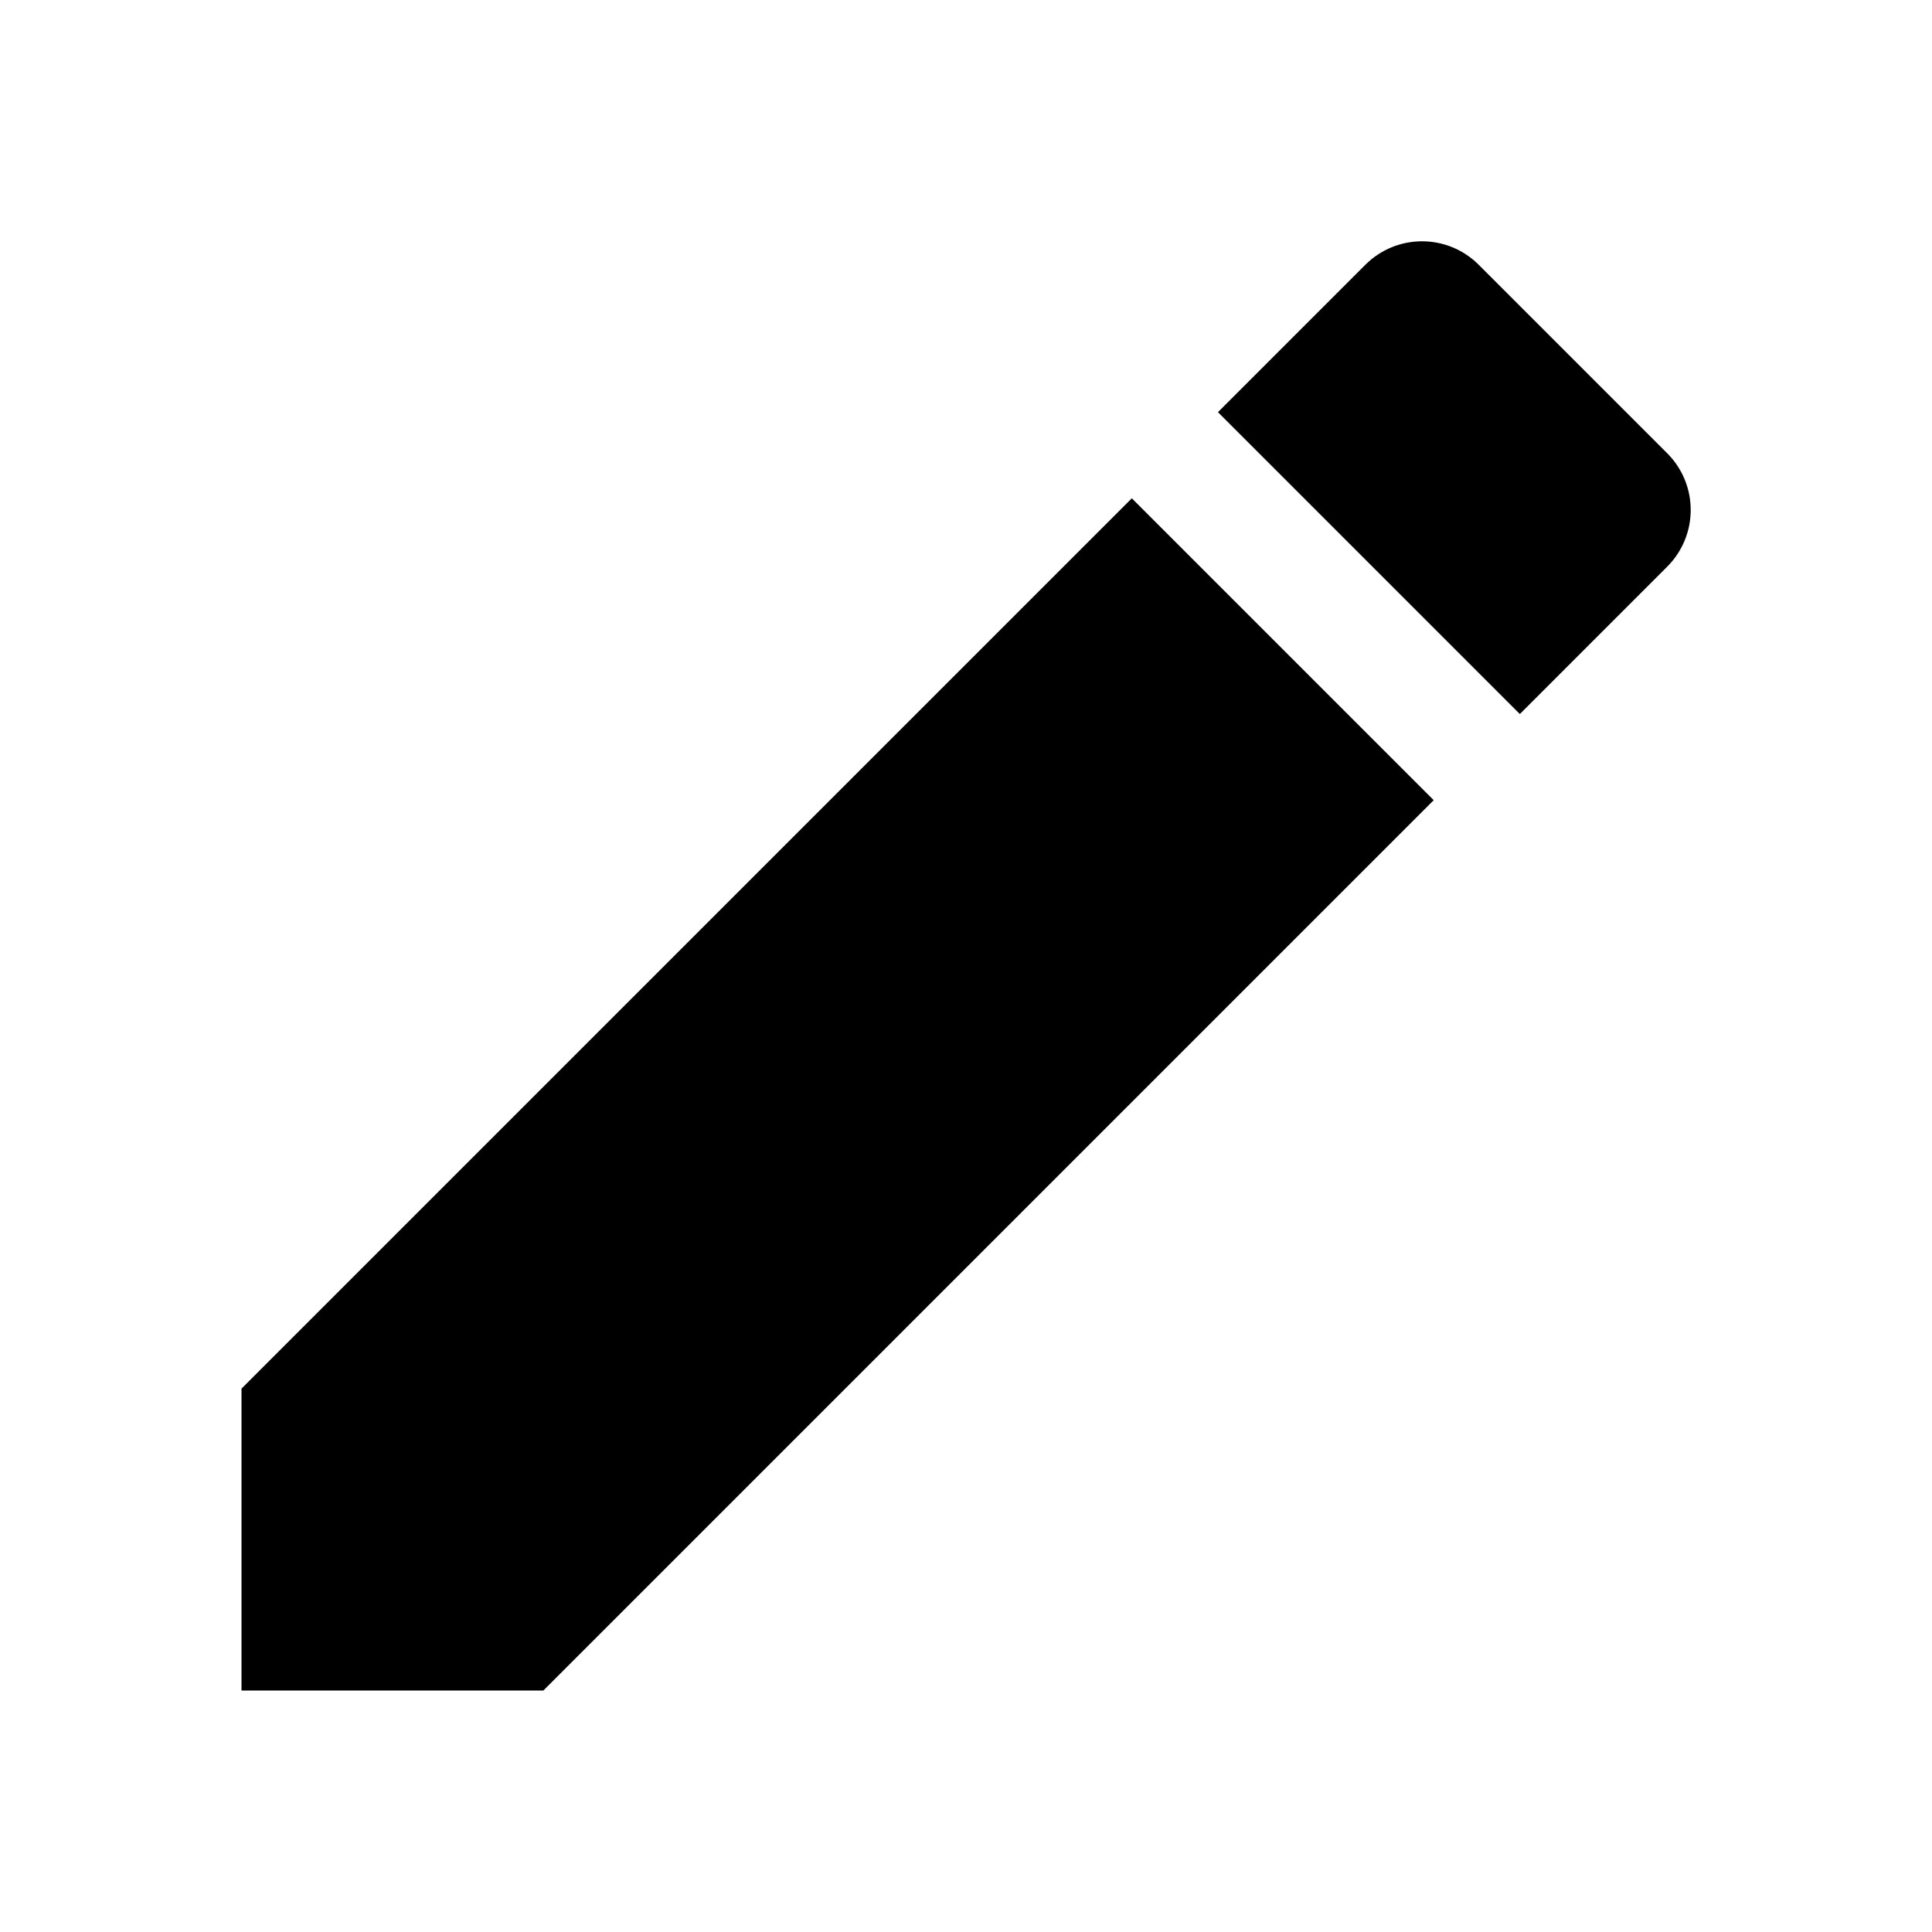
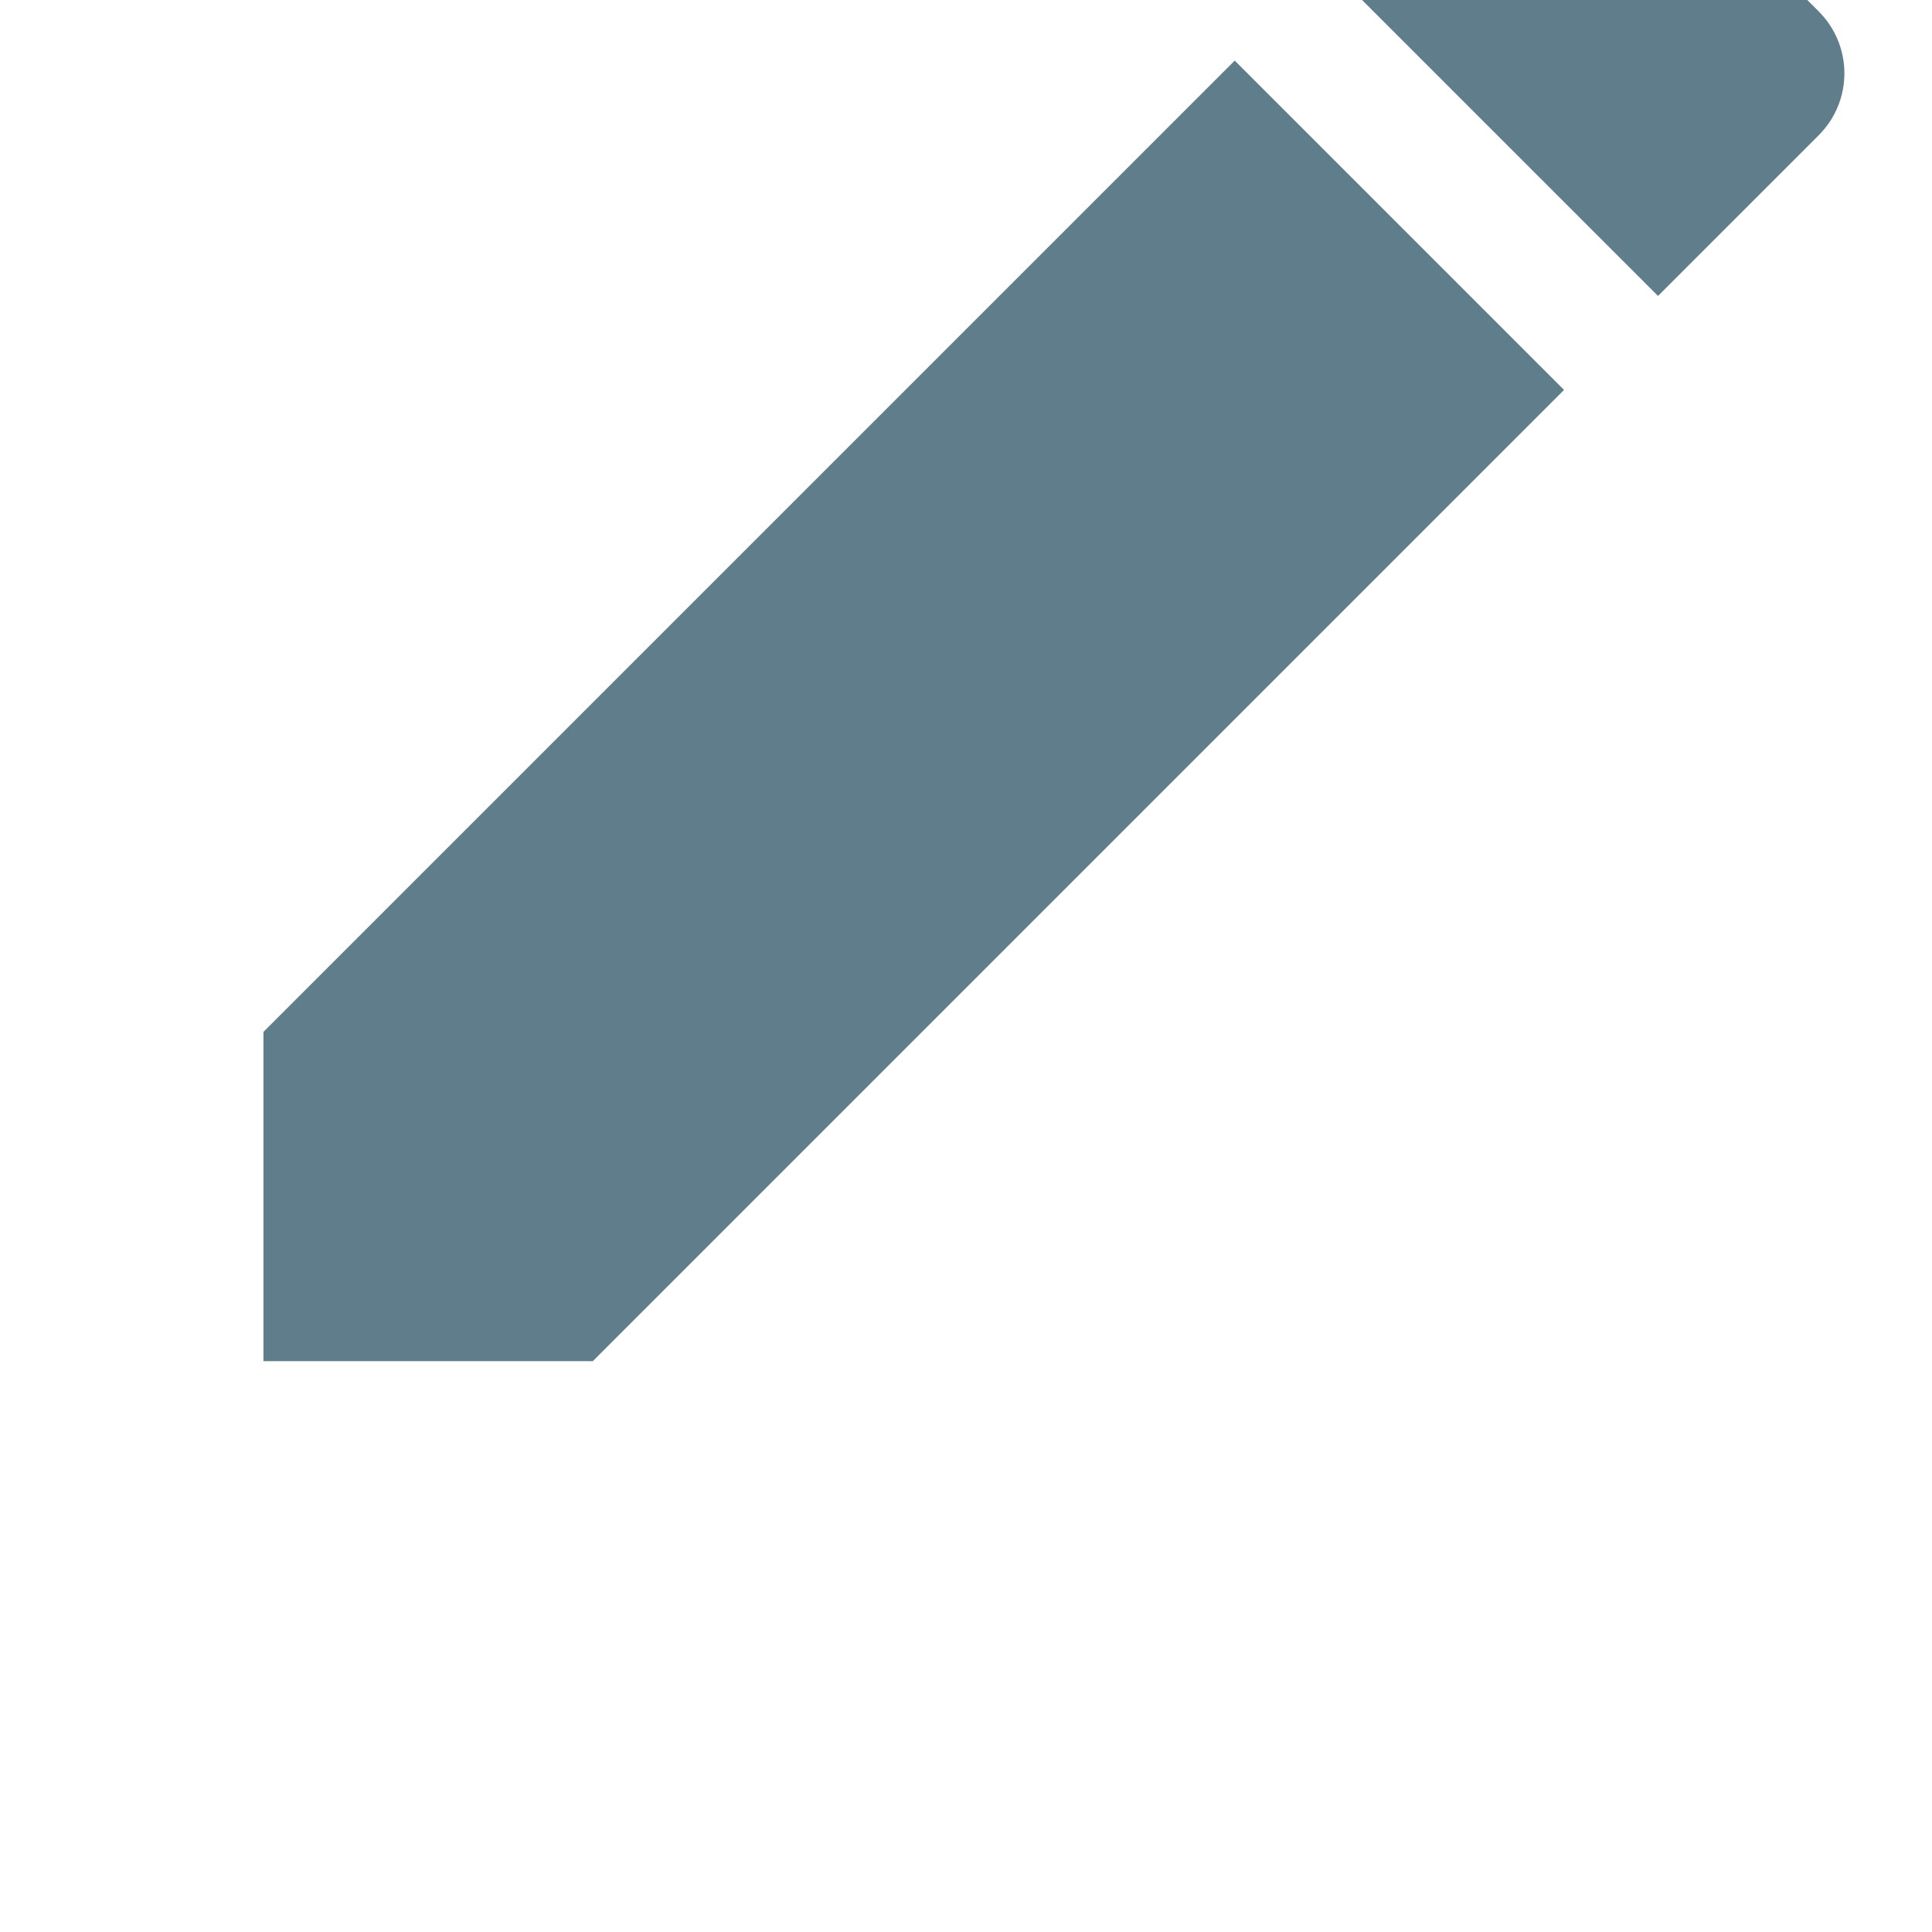
- <svg xmlns="http://www.w3.org/2000/svg" fill="#000000" height="24" viewBox="0 0 24 24" width="24">
+ <svg xmlns="http://www.w3.org/2000/svg" fill="#607D8B" height="28" viewBox="0 6 22 21" width="28">
  <path d="M3 17.25V21h3.75L17.81 9.94l-3.75-3.75L3 17.25zM20.71 7.04c.39-.39.39-1.02 0-1.41l-2.34-2.34c-.39-.39-1.02-.39-1.41 0l-1.83 1.83 3.75 3.75 1.83-1.83z" />
  <path d="M0 0h24v24H0z" fill="none" />
</svg>
